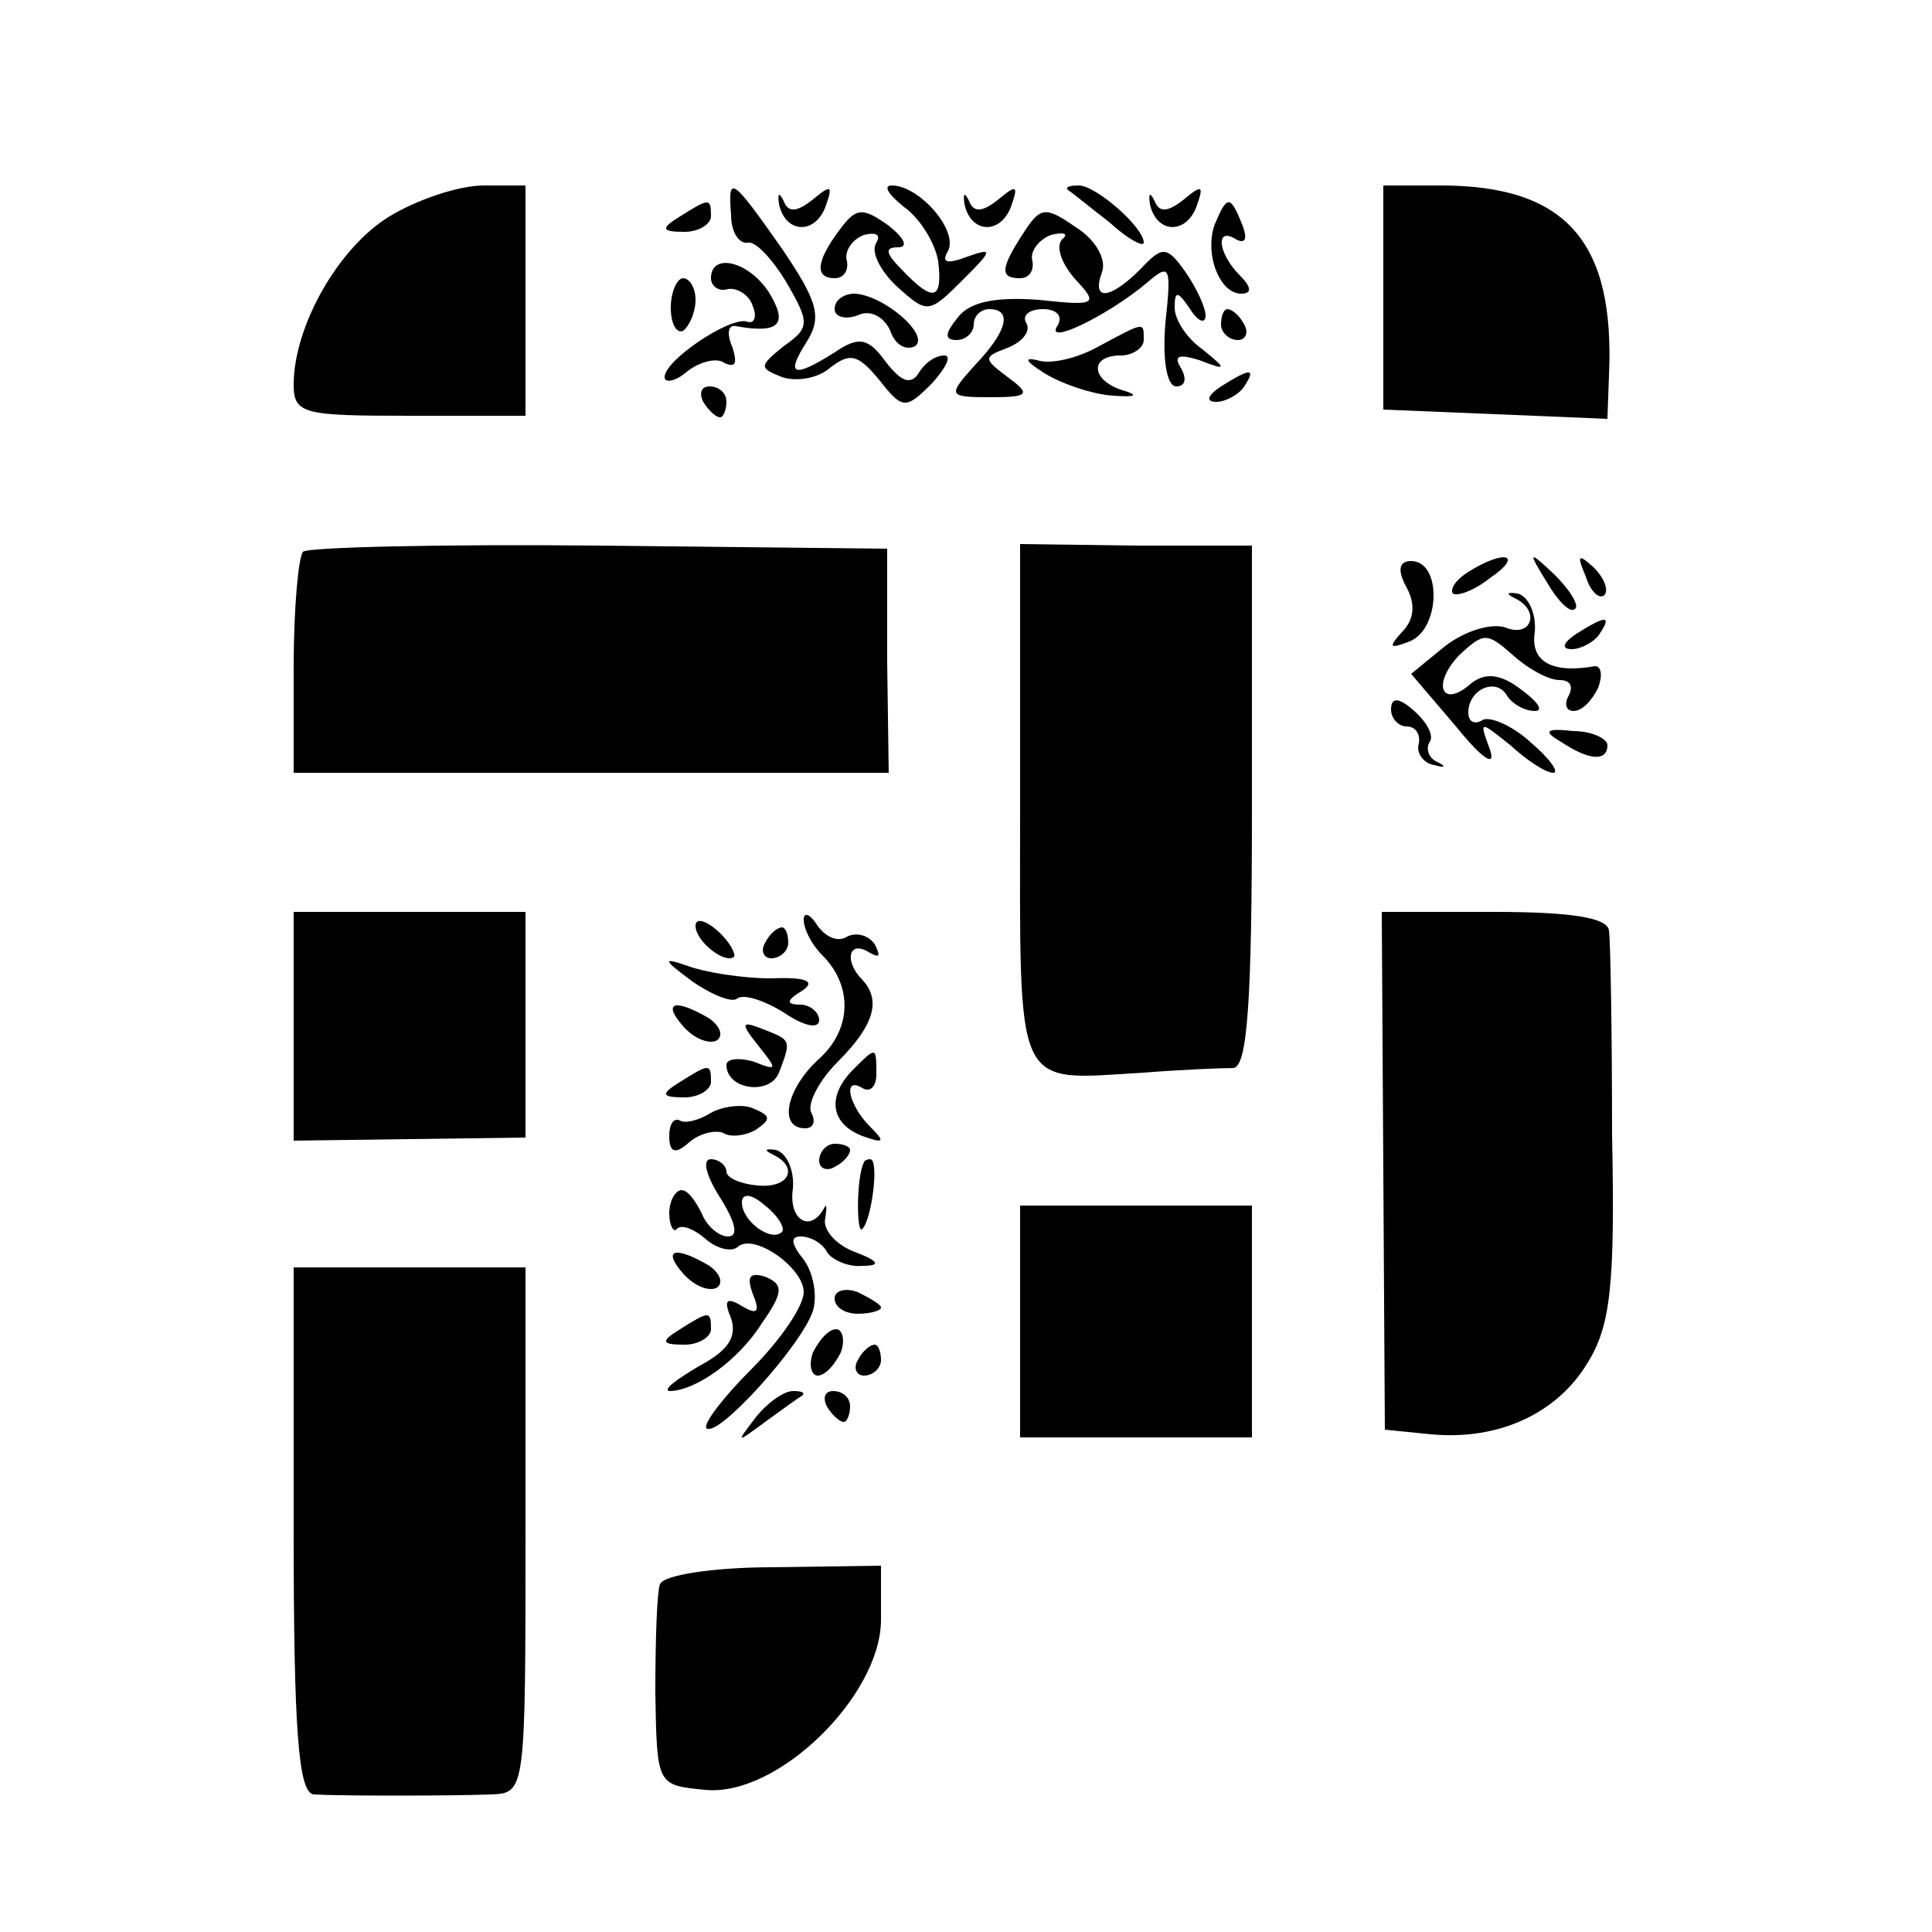
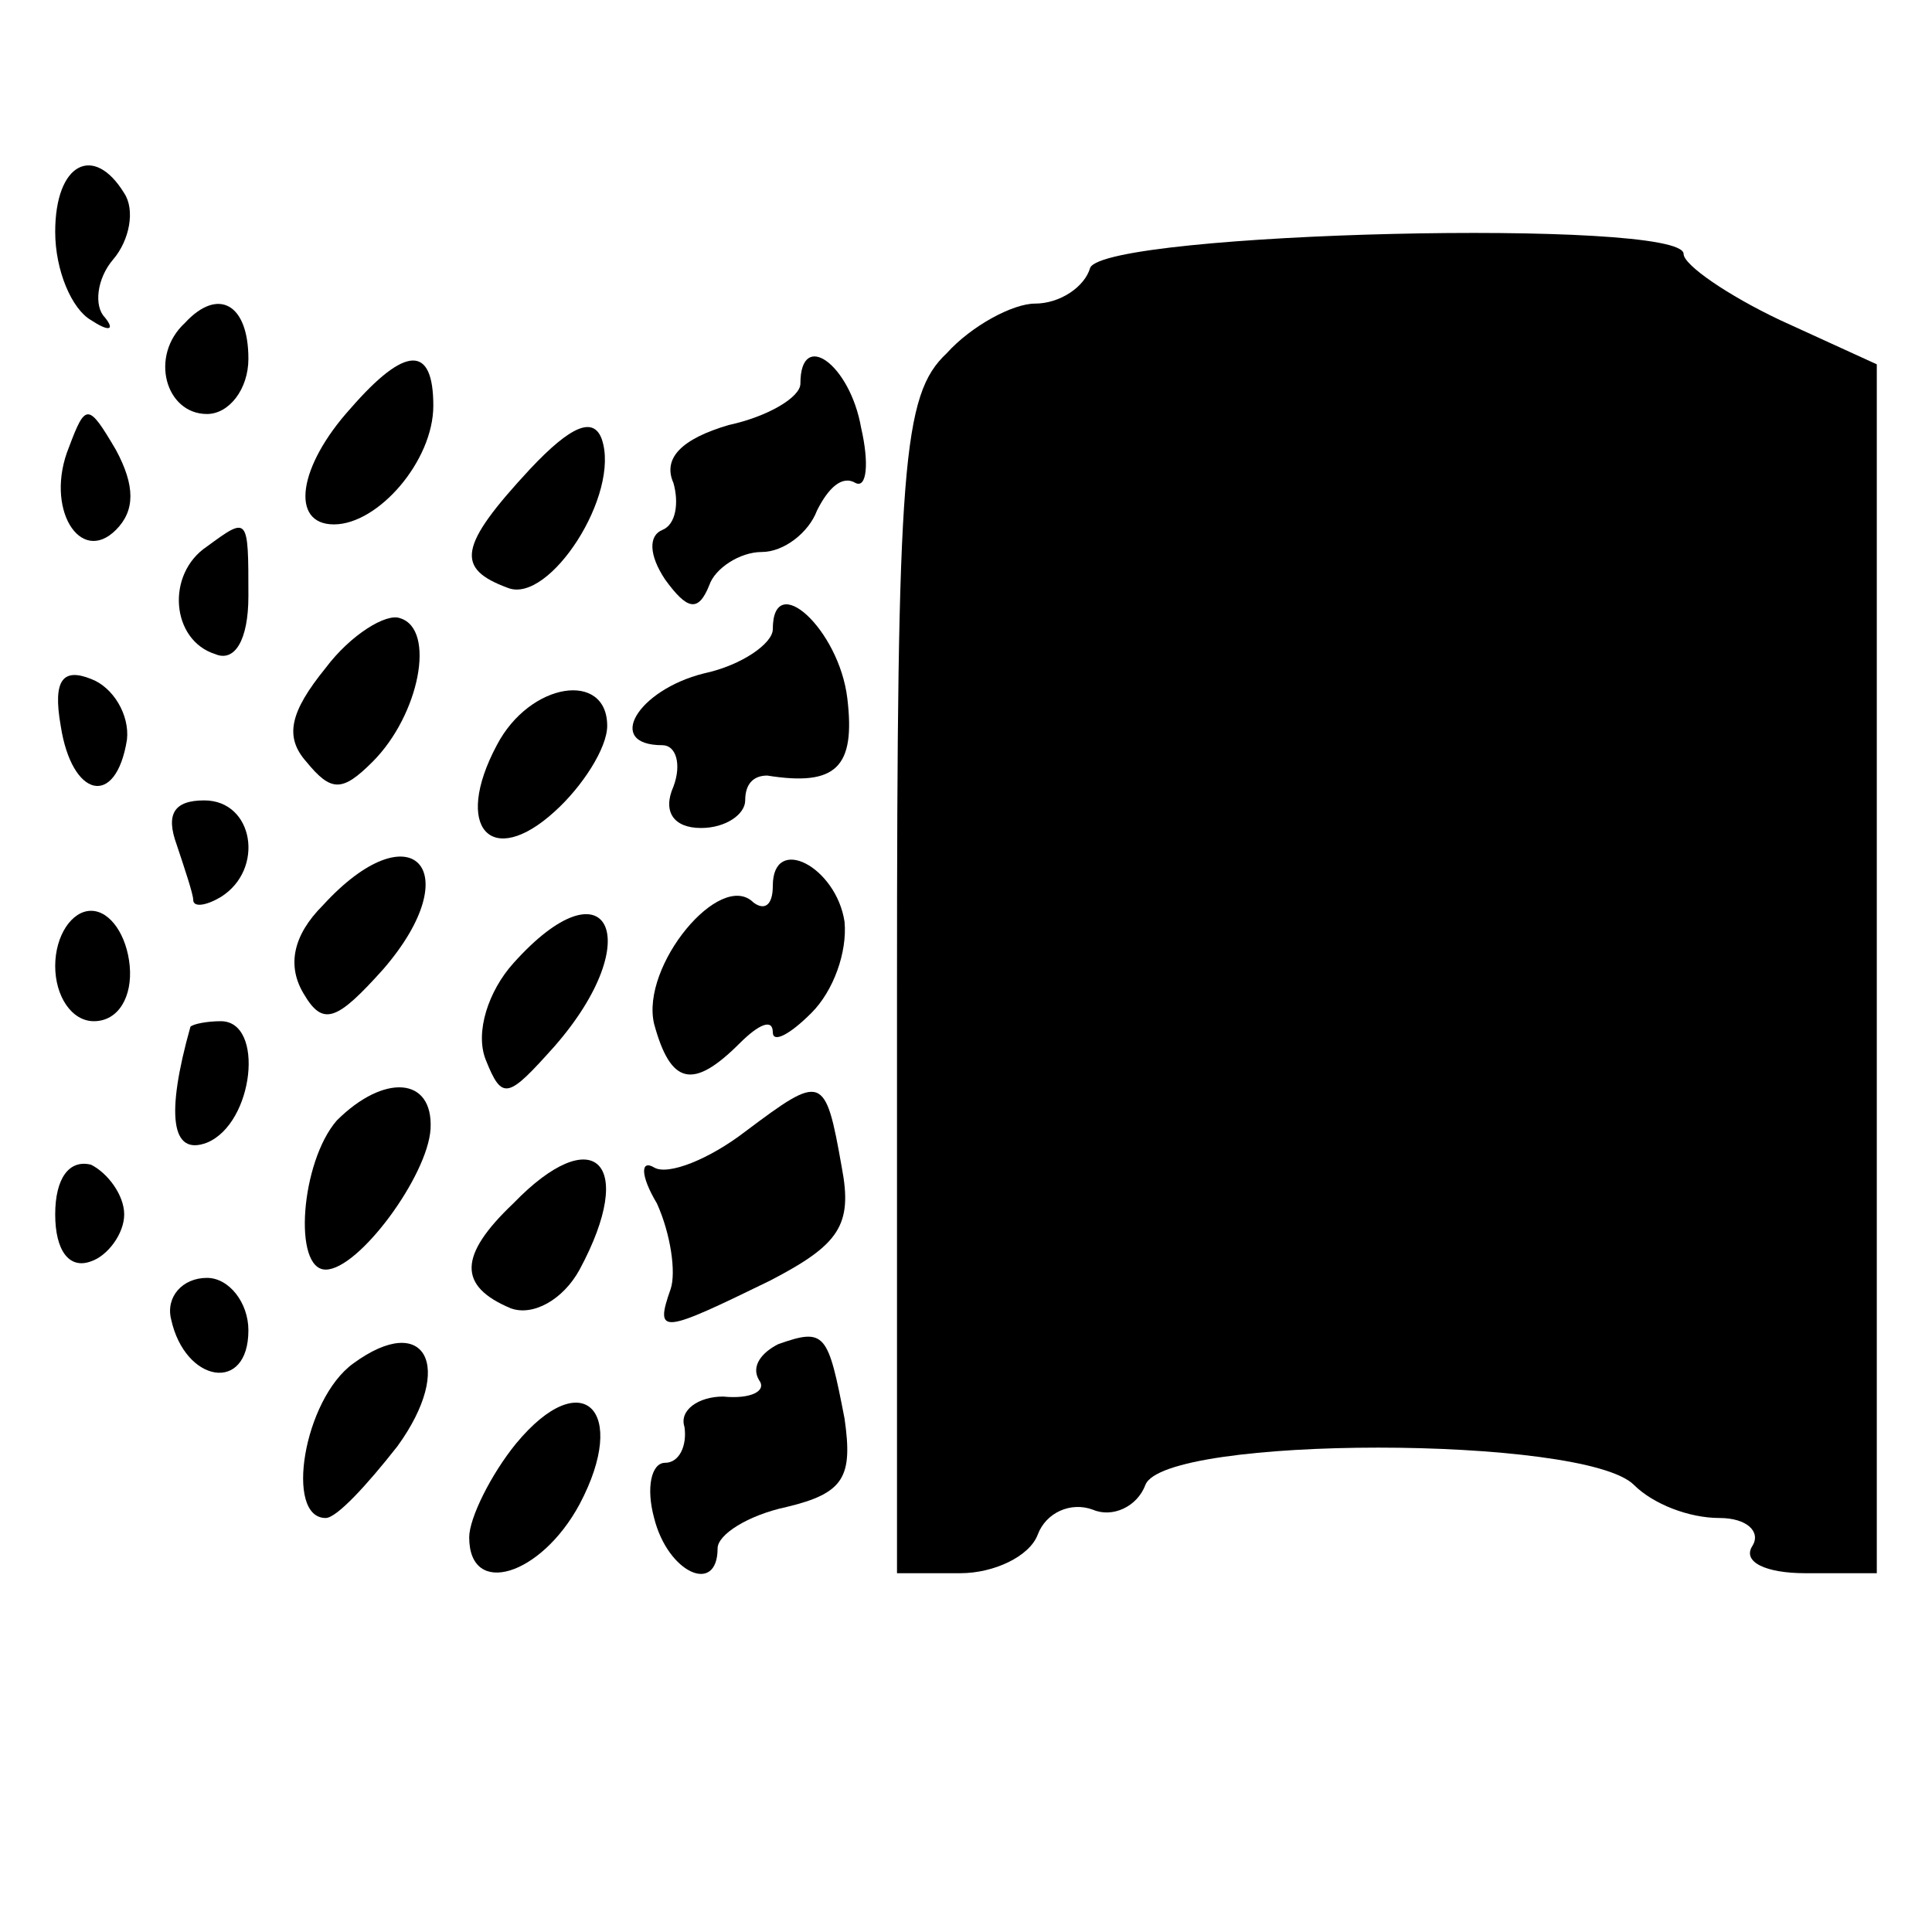
- <svg xmlns="http://www.w3.org/2000/svg" version="1.0" width="125pt" height="125pt" viewBox="0 0 125 125" preserveAspectRatio="xMidYMid meet">
-   <g transform="translate(0,125) scale(0.1,-0.1)" fill="#000000" stroke="none">
-     <path d="M252 1110 c-33 -20 -62 -71 -62 -109 0 -19 7 -20 75 -20 l75 0 0 75 0 74 -27 0 c-16 0 -43 -9 -61 -20z" />
-     <path d="M473 1111 c0 -11 5 -19 11 -18 5 1 16 -11 25 -26 15 -26 15 -29 -2 -41 -16 -13 -16 -14 -1 -20 9 -3 23 -1 31 6 13 10 18 9 32 -8 15 -19 17 -19 34 -2 9 10 13 18 8 18 -6 0 -13 -5 -17 -12 -5 -7 -11 -5 -21 8 -11 15 -17 17 -33 6 -27 -17 -32 -15 -18 7 10 16 7 26 -16 60 -33 47 -35 48 -33 22z" />
-     <path d="M504 1118 c4 -19 23 -20 30 -2 5 14 4 15 -8 5 -10 -8 -16 -9 -19 -1 -3 6 -4 5 -3 -2z" />
-     <path d="M585 1116 c10 -7 20 -23 22 -35 3 -25 -3 -27 -23 -6 -11 11 -12 15 -3 15 7 0 4 6 -6 14 -17 12 -21 12 -32 -3 -15 -20 -16 -31 -3 -31 6 0 9 5 8 11 -2 6 3 14 11 17 8 2 11 0 8 -5 -4 -6 3 -19 14 -29 19 -17 20 -17 42 5 19 19 20 21 3 15 -13 -5 -17 -4 -13 3 8 13 -18 43 -36 43 -6 0 -2 -6 8 -14z" />
-     <path d="M624 1118 c4 -19 23 -20 30 -2 5 14 4 15 -8 5 -10 -8 -16 -9 -19 -1 -3 6 -4 5 -3 -2z" />
-     <path d="M691 1127 c2 -1 14 -11 27 -21 12 -11 22 -16 22 -13 0 10 -31 37 -42 37 -6 0 -9 -1 -7 -3z" />
-     <path d="M744 1118 c4 -19 23 -20 30 -2 5 14 4 15 -8 5 -10 -8 -16 -9 -19 -1 -3 6 -4 5 -3 -2z" />
-     <path d="M895 1057 l0 -72 73 -3 72 -3 1 28 c4 87 -28 123 -109 123 l-37 0 0 -73z" />
-     <path d="M440 1110 c-13 -8 -12 -10 3 -10 9 0 17 5 17 10 0 12 -1 12 -20 0z" />
-     <path d="M662 1099 c-15 -23 -15 -29 -2 -29 6 0 9 5 8 11 -2 6 4 14 12 17 8 2 12 1 7 -3 -4 -5 0 -16 9 -26 15 -16 13 -17 -24 -13 -27 2 -44 -1 -52 -11 -9 -11 -9 -15 -1 -15 6 0 11 5 11 10 0 6 5 10 10 10 15 0 12 -14 -9 -36 -18 -20 -18 -21 10 -21 25 0 26 2 11 13 -16 12 -16 13 0 19 10 4 15 11 12 16 -3 5 2 9 11 9 9 0 13 -5 9 -11 -8 -13 33 7 58 28 15 13 16 11 12 -26 -2 -24 1 -41 7 -41 6 0 7 5 3 12 -5 8 -1 9 12 5 18 -7 18 -6 2 7 -10 7 -18 19 -18 27 0 11 2 11 10 -1 5 -8 10 -10 10 -4 0 5 -6 18 -13 28 -12 17 -15 17 -29 2 -20 -20 -32 -21 -25 -2 3 8 -4 21 -17 29 -20 14 -23 13 -34 -4z" />
-     <path d="M786 1105 c-7 -19 3 -45 17 -45 7 0 7 4 -1 12 -14 14 -16 32 -2 23 6 -3 7 1 4 9 -8 20 -10 20 -18 1z" />
-     <path d="M460 1070 c0 -5 5 -9 11 -7 6 1 14 -4 16 -11 3 -7 1 -12 -4 -10 -11 3 -53 -25 -53 -36 0 -4 7 -3 15 4 8 6 19 9 24 5 7 -3 8 0 5 10 -4 9 -3 15 2 14 28 -5 34 1 22 21 -13 21 -38 27 -38 10z" />
-     <path d="M434 1051 c0 -11 4 -17 8 -15 4 3 8 12 8 20 0 8 -4 14 -8 14 -4 0 -8 -9 -8 -19z" />
-     <path d="M540 1050 c0 -5 7 -7 15 -4 8 4 17 -1 21 -10 3 -9 10 -13 16 -10 10 7 -20 33 -39 34 -7 0 -13 -4 -13 -10z" />
-     <path d="M790 1040 c0 -5 5 -10 11 -10 5 0 7 5 4 10 -3 6 -8 10 -11 10 -2 0 -4 -4 -4 -10z" />
-     <path d="M711 1026 c-14 -8 -32 -12 -40 -9 -9 2 -7 -1 4 -8 11 -7 31 -14 45 -15 14 -1 17 0 8 3 -22 6 -24 23 -3 23 8 0 15 5 15 10 0 12 1 12 -29 -4z" />
-     <path d="M790 1000 c-9 -6 -10 -10 -3 -10 6 0 15 5 18 10 8 12 4 12 -15 0z" />
-     <path d="M455 990 c3 -5 8 -10 11 -10 2 0 4 5 4 10 0 6 -5 10 -11 10 -5 0 -7 -4 -4 -10z" />
-     <path d="M196 893 c-3 -4 -6 -37 -6 -75 l0 -68 193 0 192 0 -1 72 0 73 -186 2 c-102 1 -189 -1 -192 -4z" />
-     <path d="M660 730 c0 -189 -5 -179 80 -174 25 2 51 3 58 3 9 1 12 42 12 169 l0 169 -75 0 -75 1 0 -168z" />
-     <path d="M910 870 c6 -11 5 -21 -3 -29 -9 -10 -8 -11 5 -6 20 8 21 52 1 52 -8 0 -9 -6 -3 -17z" />
-     <path d="M950 880 c-8 -5 -12 -11 -10 -14 3 -2 14 2 24 10 22 15 10 19 -14 4z" />
-     <path d="M1001 873 c7 -12 15 -20 18 -17 3 2 -3 12 -13 22 -17 16 -18 16 -5 -5z" />
-     <path d="M1026 877 c3 -10 9 -15 12 -12 3 3 0 11 -7 18 -10 9 -11 8 -5 -6z" />
-     <path d="M980 863 c17 -8 11 -26 -6 -19 -9 3 -26 -2 -39 -12 l-22 -18 29 -34 c17 -21 26 -27 22 -15 -7 19 -7 19 13 3 11 -10 23 -18 28 -18 4 0 -2 9 -15 20 -12 11 -27 17 -31 14 -5 -3 -9 -1 -9 5 0 15 18 23 25 11 3 -5 11 -10 18 -10 6 0 2 6 -9 14 -13 10 -23 11 -32 4 -19 -17 -26 -1 -8 18 16 15 18 15 35 0 10 -9 23 -16 30 -16 7 0 9 -4 6 -10 -3 -5 -2 -10 3 -10 6 0 12 7 16 15 3 8 2 14 -2 14 -28 -5 -42 3 -39 22 1 12 -4 23 -11 25 -7 1 -8 0 -2 -3z" />
-     <path d="M1020 840 c-9 -6 -10 -10 -3 -10 6 0 15 5 18 10 8 12 4 12 -15 0z" />
-     <path d="M900 791 c0 -6 5 -11 10 -11 6 0 9 -5 8 -11 -2 -6 3 -13 10 -14 7 -2 8 -1 2 2 -5 2 -8 8 -5 13 3 4 -2 13 -10 20 -10 9 -15 9 -15 1z" />
-     <path d="M1010 770 c18 -12 30 -13 30 -2 0 4 -10 9 -22 9 -18 2 -20 0 -8 -7z" />
-     <path d="M190 586 l0 -74 75 1 75 1 0 73 0 73 -75 0 -75 0 0 -74z" />
-     <path d="M450 651 c0 -10 19 -25 25 -20 1 2 -3 10 -11 17 -8 7 -14 8 -14 3z" />
-     <path d="M520 655 c0 -6 5 -16 12 -23 20 -20 19 -48 -2 -67 -21 -19 -27 -45 -9 -45 5 0 7 4 4 10 -3 5 4 20 17 33 24 24 28 40 16 53 -12 12 -9 26 4 18 7 -4 8 -3 4 5 -4 6 -12 8 -18 5 -6 -4 -14 0 -19 7 -5 8 -9 9 -9 4z" />
-     <path d="M895 493 l1 -168 30 -3 c43 -4 81 13 101 46 15 24 18 50 16 148 0 65 -1 125 -2 132 -1 8 -23 12 -74 12 l-73 0 1 -167z" />
-     <path d="M495 640 c-3 -5 -1 -10 4 -10 6 0 11 5 11 10 0 6 -2 10 -4 10 -3 0 -8 -4 -11 -10z" />
-     <path d="M448 615 c13 -9 26 -14 29 -11 4 3 17 -1 30 -9 13 -9 23 -11 23 -5 0 5 -6 10 -12 10 -10 0 -9 3 1 9 9 6 3 9 -20 8 -19 0 -43 4 -54 8 -17 6 -16 4 3 -10z" />
-     <path d="M442 586 c7 -8 17 -12 22 -9 4 3 2 9 -5 14 -22 13 -31 11 -17 -5z" />
-     <path d="M491 573 c12 -15 12 -16 -3 -10 -10 3 -18 2 -18 -2 0 -16 28 -20 34 -5 8 21 8 21 -10 28 -15 6 -15 4 -3 -11z" />
-     <path d="M552 558 c-17 -17 -15 -35 6 -43 14 -5 15 -4 5 6 -14 14 -18 33 -5 25 5 -3 9 1 9 9 0 18 0 18 -15 3z" />
-     <path d="M440 550 c-13 -8 -12 -10 3 -10 9 0 17 5 17 10 0 12 -1 12 -20 0z" />
-     <path d="M460 530 c-8 -5 -17 -7 -20 -5 -4 2 -7 -2 -7 -10 0 -11 4 -12 13 -4 7 6 17 8 22 6 4 -3 14 -2 21 2 10 7 10 9 -2 14 -7 3 -20 1 -27 -3z" />
-     <path d="M500 503 c17 -8 11 -22 -10 -20 -11 1 -20 5 -20 9 0 4 -5 8 -10 8 -6 0 -3 -11 6 -25 10 -16 12 -25 5 -25 -6 0 -14 7 -17 15 -4 8 -9 15 -13 15 -4 0 -8 -7 -8 -15 0 -8 3 -13 5 -10 3 3 11 0 19 -7 7 -6 16 -8 20 -5 10 10 43 -13 43 -29 0 -9 -15 -31 -34 -50 -18 -18 -31 -35 -29 -38 7 -7 62 54 69 76 3 10 0 25 -6 33 -8 10 -9 15 -2 15 6 0 14 -4 17 -10 3 -5 14 -10 23 -9 12 0 11 3 -5 9 -13 5 -21 15 -19 22 1 7 1 10 -1 6 -9 -16 -23 -7 -20 13 1 12 -4 23 -11 25 -7 1 -8 0 -2 -3z m6 -50 c-7 -7 -26 7 -26 19 0 6 6 6 15 -2 9 -7 13 -15 11 -17z" />
-     <path d="M530 499 c0 -5 5 -7 10 -4 6 3 10 8 10 11 0 2 -4 4 -10 4 -5 0 -10 -5 -10 -11z" />
-     <path d="M559 498 c-5 -9 -5 -48 -1 -43 6 6 11 45 5 45 -2 0 -4 -1 -4 -2z" />
-     <path d="M660 395 l0 -75 75 0 75 0 0 75 0 75 -75 0 -75 0 0 -75z" />
-     <path d="M442 426 c7 -8 17 -12 22 -9 4 3 2 9 -5 14 -22 13 -31 11 -17 -5z" />
-     <path d="M190 260 c0 -129 3 -170 13 -171 17 -1 87 -1 115 0 22 1 22 2 22 171 l0 170 -75 0 -75 0 0 -170z" />
-     <path d="M487 413 c5 -12 3 -14 -7 -8 -10 6 -12 4 -7 -8 4 -12 -2 -21 -21 -31 -15 -9 -23 -15 -19 -16 17 0 45 20 60 44 14 20 14 25 2 30 -10 3 -12 0 -8 -11z" />
-     <path d="M540 410 c0 -6 7 -10 15 -10 8 0 15 2 15 4 0 2 -7 6 -15 10 -8 3 -15 1 -15 -4z" />
-     <path d="M440 390 c-13 -8 -12 -10 3 -10 9 0 17 5 17 10 0 12 -1 12 -20 0z" />
-     <path d="M526 375 c-3 -8 -1 -15 3 -15 5 0 11 7 15 15 3 8 1 15 -3 15 -5 0 -11 -7 -15 -15z" />
-     <path d="M555 370 c-3 -5 -1 -10 4 -10 6 0 11 5 11 10 0 6 -2 10 -4 10 -3 0 -8 -4 -11 -10z" />
-     <path d="M489 333 c-13 -17 -13 -17 6 -3 11 8 22 16 24 17 2 2 0 3 -6 3 -6 0 -17 -8 -24 -17z" />
-     <path d="M535 340 c3 -5 8 -10 11 -10 2 0 4 5 4 10 0 6 -5 10 -11 10 -5 0 -7 -4 -4 -10z" />
-     <path d="M427 225 c-2 -5 -3 -37 -3 -70 1 -60 1 -60 32 -63 47 -5 114 61 114 110 l0 35 -70 -1 c-38 0 -71 -5 -73 -11z" />
+ <svg xmlns="http://www.w3.org/2000/svg" version="1.0" width="70pt" height="70pt" viewBox="0 0 70 70" preserveAspectRatio="xMidYMid meet">
+   <g transform="translate(0,70) scale(0.1,-0.1)" fill="#000000" stroke="none">
+     <path d="M20 616 c0 -14 6 -28 13 -32 6 -4 9 -4 5 1 -4 4 -3 14 3 21 6 7 8 18 4 24 -11 18 -25 11 -25 -14z" />
+     <path d="M395 603 c-2 -7 -11 -13 -20 -13 -8 0 -23 -8 -32 -18 -16 -15 -18 -40 -18 -230 l0 -212 23 0 c12 0 25 6 28 14 3 8 12 12 20 9 7 -3 16 1 19 9 7 18 159 18 177 0 7 -7 20 -12 31 -12 10 0 15 -5 12 -10 -4 -6 5 -10 19 -10 l26 0 0 219 0 219 -35 16 c-19 9 -35 20 -35 24 0 13 -209 8 -215 -5z" />
+     <path d="M67 583 c-13 -12 -7 -33 8 -33 8 0 15 9 15 20 0 20 -11 26 -23 13z" />
+     <path d="M127 552 c-19 -21 -22 -42 -6 -42 16 0 36 23 36 43 0 22 -10 22 -30 -1z" />
+     <path d="M290 561 c0 -5 -12 -12 -26 -15 -17 -5 -24 -12 -20 -21 2 -7 1 -15 -4 -17 -5 -2 -5 -9 1 -18 8 -11 12 -12 16 -2 2 6 11 12 19 12 8 0 17 7 20 15 4 8 9 13 14 10 4 -2 5 7 2 20 -4 23 -22 36 -22 16z" />
+     <path d="M25 538 c-9 -22 4 -43 17 -30 7 7 7 16 0 29 -10 17 -11 17 -17 1z" />
+     <path d="M192 530 c-26 -28 -27 -36 -8 -43 15 -6 41 34 34 54 -3 8 -11 5 -26 -11z" />
+     <path d="M75 502 c-15 -10 -13 -34 3 -39 7 -3 12 5 12 21 0 29 0 29 -15 18z" />
+     <path d="M118 458 c-13 -16 -15 -25 -7 -34 9 -11 13 -11 24 0 17 17 23 48 10 52 -5 2 -18 -6 -27 -18z" />
+     <path d="M280 472 c0 -5 -11 -13 -25 -16 -24 -6 -36 -26 -15 -26 5 0 7 -7 4 -15 -4 -9 0 -15 10 -15 9 0 16 5 16 10 0 6 3 9 8 9 25 -4 32 3 29 28 -3 25 -27 47 -27 25z" />
+     <path d="M22 437 c4 -26 20 -30 24 -5 1 9 -5 19 -13 22 -10 4 -14 0 -11 -17z" />
+     <path d="M180 430 c-16 -30 -2 -45 21 -24 10 9 19 23 19 31 0 20 -28 16 -40 -7z" />
+     <path d="M64 394 c3 -9 6 -18 6 -20 0 -3 5 -2 10 1 16 10 12 35 -6 35 -11 0 -14 -5 -10 -16z" />
+     <path d="M117 372 c-11 -11 -13 -22 -7 -32 7 -12 12 -10 29 9 31 36 10 58 -22 23z" />
+     <path d="M280 379 c0 -7 -3 -9 -7 -6 -12 12 -41 -23 -36 -44 6 -22 14 -24 31 -7 7 7 12 9 12 4 0 -4 6 -1 14 7 8 8 13 22 12 33 -3 20 -26 32 -26 13z" />
+     <path d="M20 350 c0 -11 6 -20 14 -20 9 0 14 9 13 20 -1 11 -7 20 -14 20 -7 0 -13 -9 -13 -20z" />
+     <path d="M186 351 c-9 -10 -14 -25 -10 -35 6 -15 8 -14 25 5 34 39 19 68 -15 30z" />
+     <path d="M69 328 c-9 -32 -7 -47 6 -42 17 7 21 44 5 44 -5 0 -10 -1 -11 -2z" />
+     <path d="M122 294 c-13 -15 -16 -54 -4 -54 12 0 37 34 38 51 1 19 -17 20 -34 3z" />
+     <path d="M270 290 c-13 -10 -28 -16 -33 -13 -5 3 -5 -3 1 -13 5 -11 7 -25 5 -31 -6 -17 -3 -16 36 3 25 13 30 20 26 41 -6 34 -7 34 -35 13z" />
+     <path d="M20 260 c0 -13 5 -20 13 -17 6 2 12 10 12 17 0 7 -6 15 -12 18 -8 2 -13 -5 -13 -18z" />
+     <path d="M186 264 c-20 -19 -20 -30 -1 -38 8 -3 19 3 25 14 21 39 5 54 -24 24z" />
+     <path d="M62 222 c5 -23 28 -27 28 -4 0 10 -7 19 -15 19 -9 0 -15 -7 -13 -15z" />
+     <path d="M128 206 c-18 -13 -25 -56 -10 -56 4 0 15 12 26 26 21 29 10 49 -16 30z" />
+     <path d="M282 213 c-6 -3 -10 -8 -7 -13 3 -4 -3 -7 -13 -6 -9 0 -16 -5 -14 -11 1 -7 -2 -13 -7 -13 -5 0 -7 -9 -4 -20 5 -20 23 -28 23 -11 0 5 11 12 25 15 21 5 24 11 21 32 -6 31 -7 33 -24 27z" />
+     <path d="M187 177 c-9 -11 -17 -27 -17 -34 0 -22 26 -14 40 12 18 34 1 51 -23 22z" />
  </g>
</svg>
